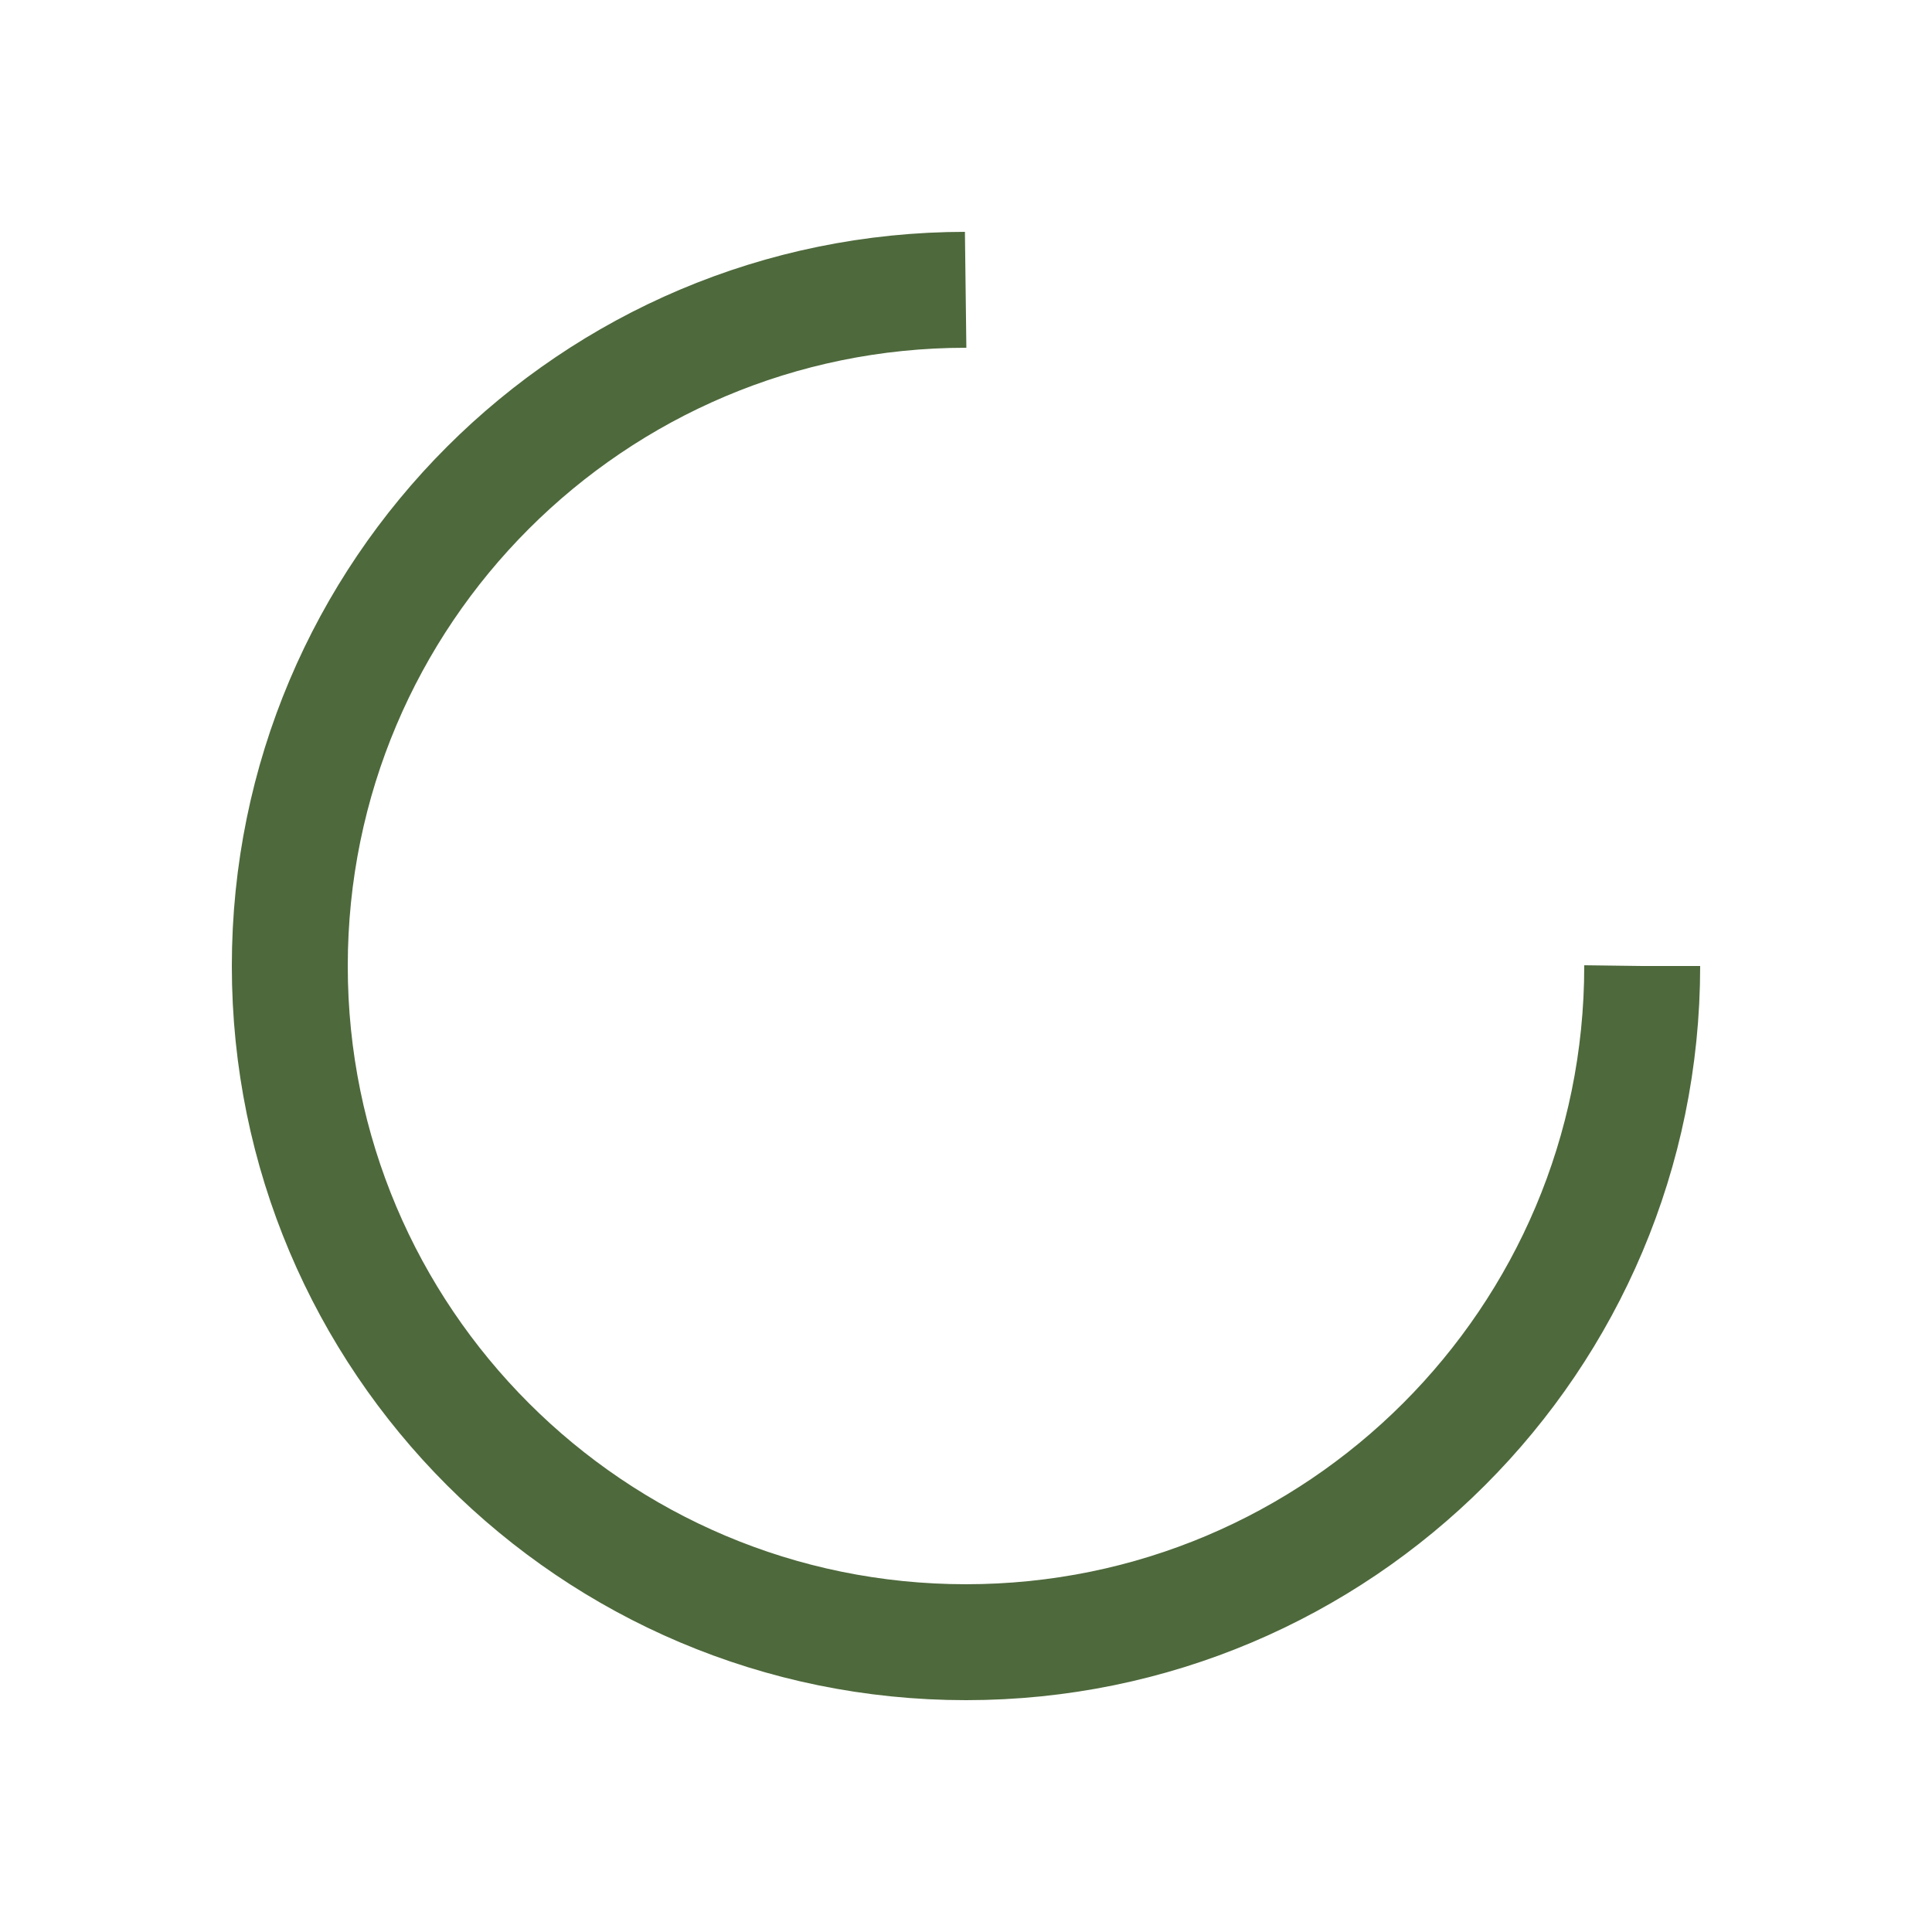
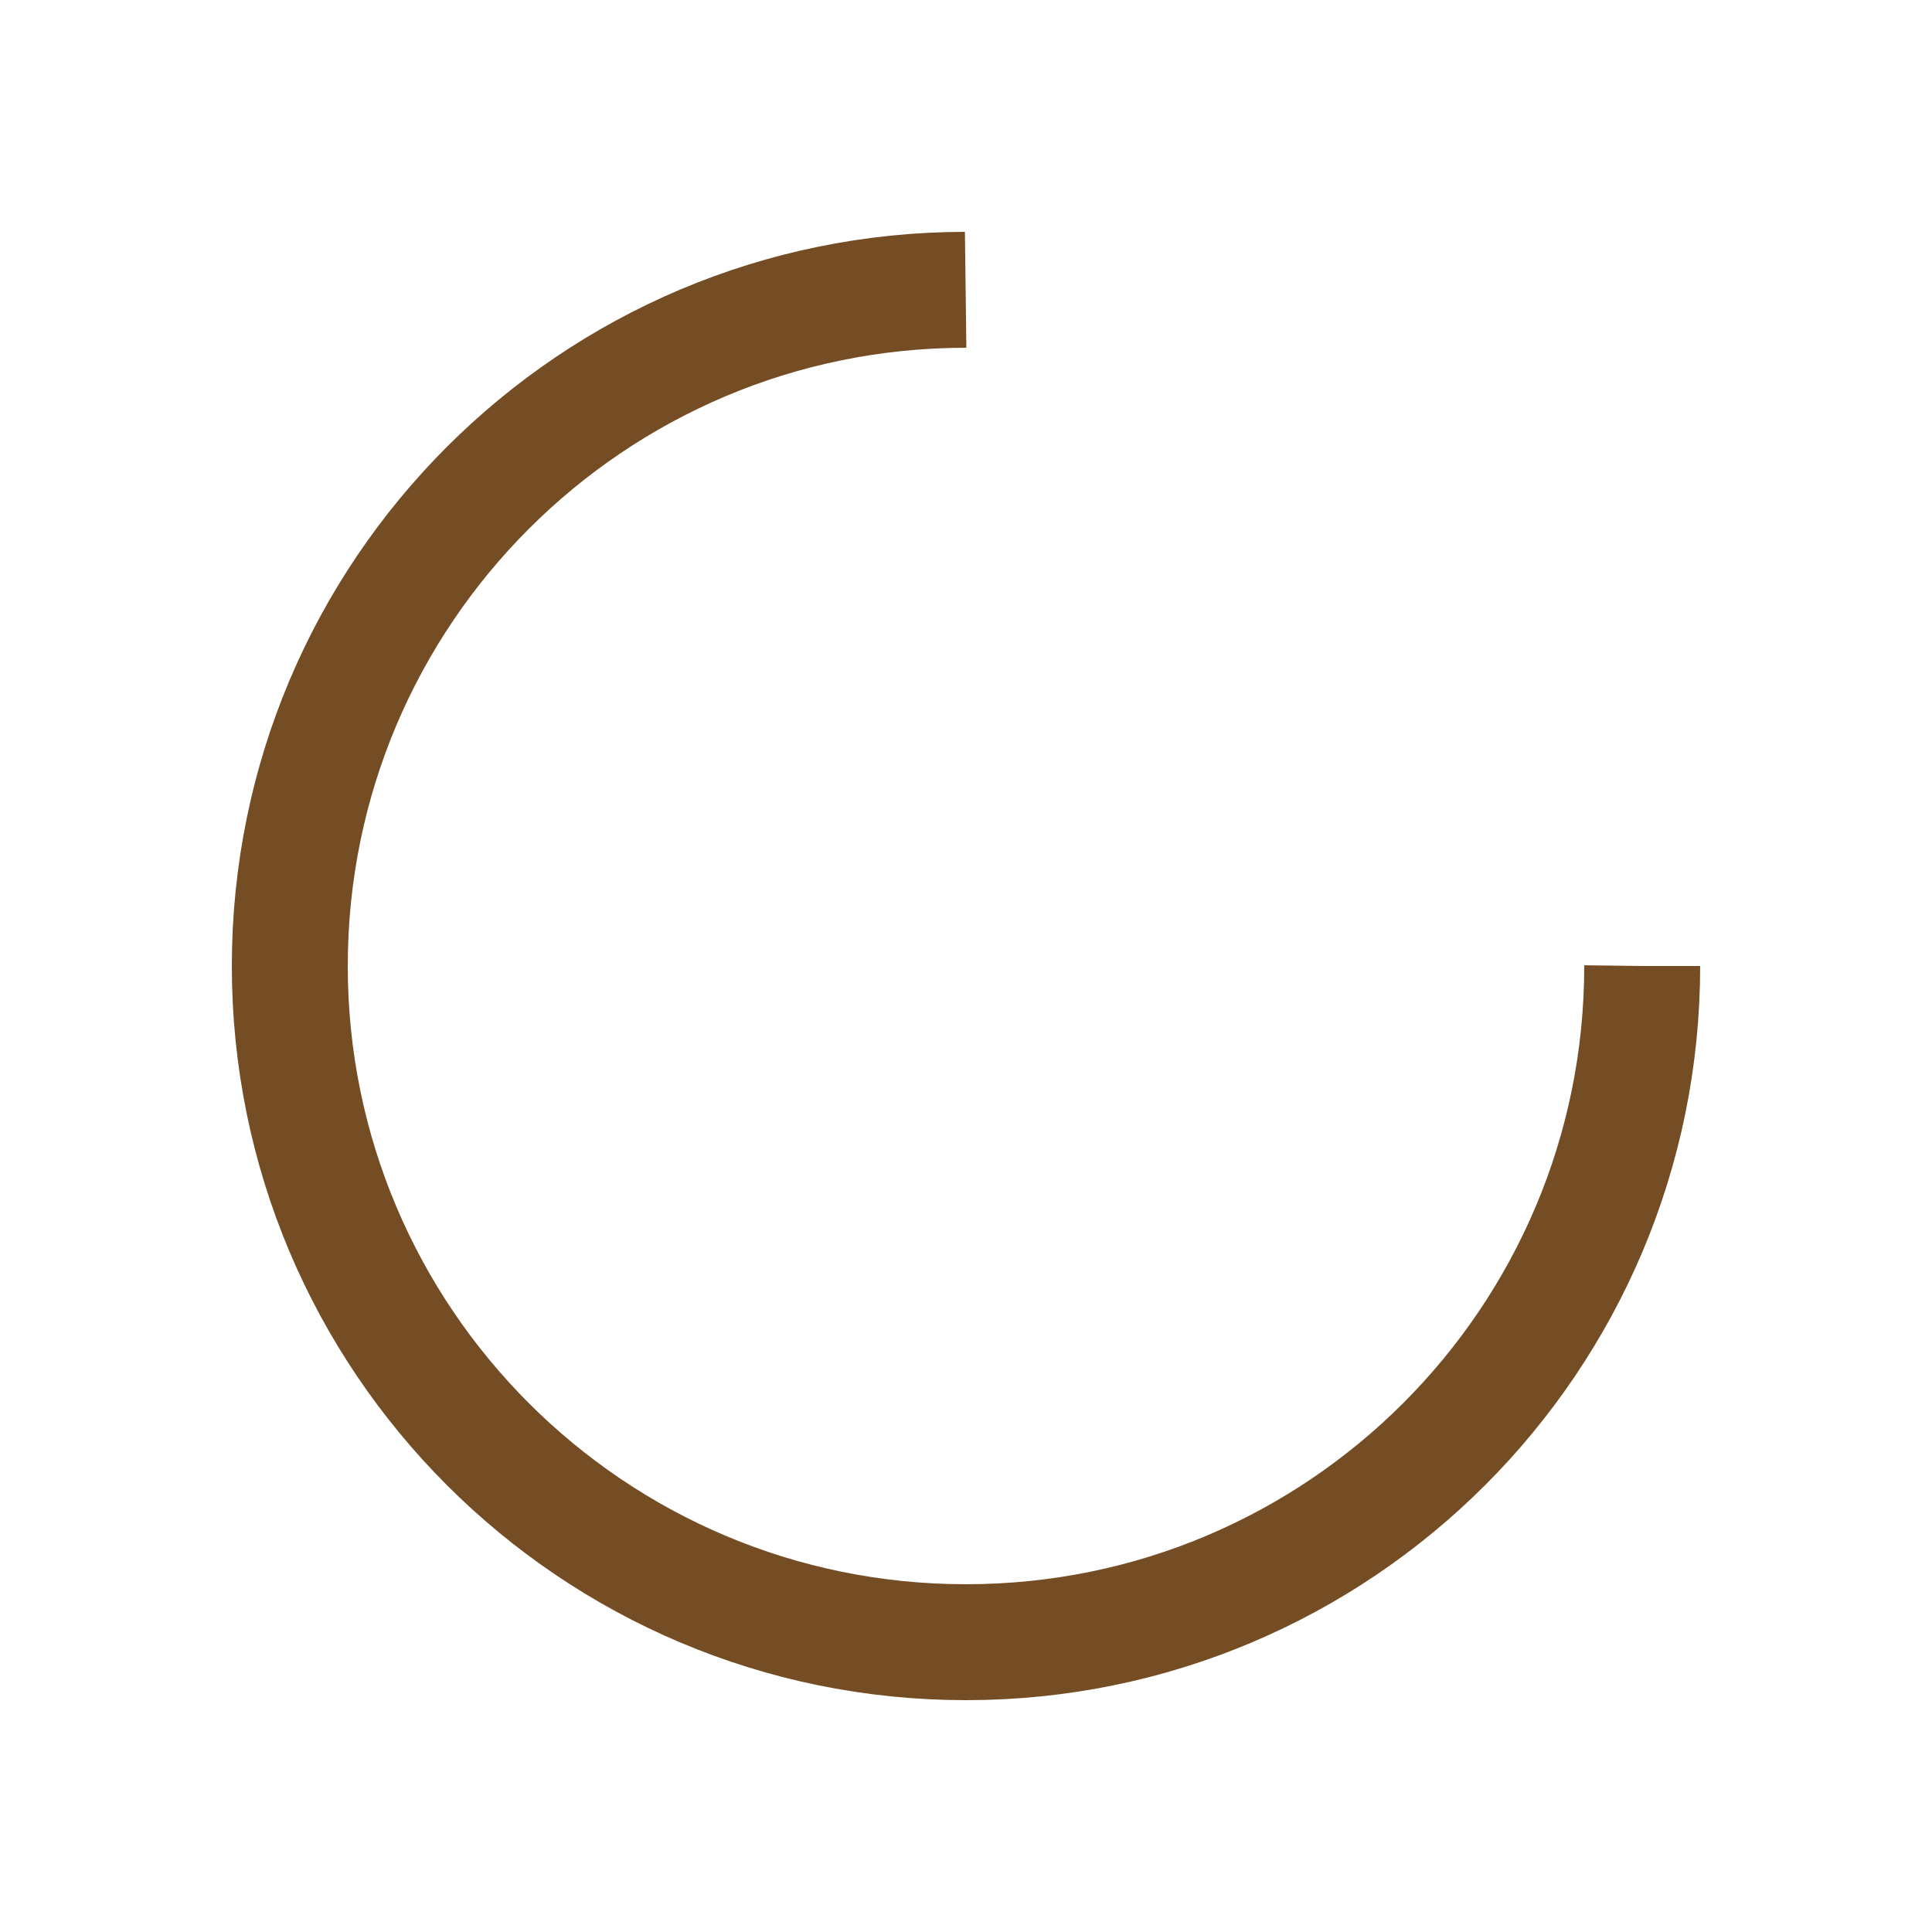
<svg xmlns="http://www.w3.org/2000/svg" style="margin: auto; background: rgb(255, 255, 255); display: block; shape-rendering: auto;" width="200px" height="200px" viewBox="0 0 100 100" preserveAspectRatio="xMidYMid">
-   <circle cx="50" cy="50" fill="none" stroke="#4e693c" stroke-width="6" r="35" stroke-dasharray="164.934 56.978">
+   <circle cx="50" cy="50" fill="none" stroke="#754D24" stroke-width="6" r="35" stroke-dasharray="164.934 56.978">
    <animateTransform attributeName="transform" type="rotate" repeatCount="indefinite" dur="1s" values="0 50 50;360 50 50" keyTimes="0;1" />
  </circle>
</svg>
